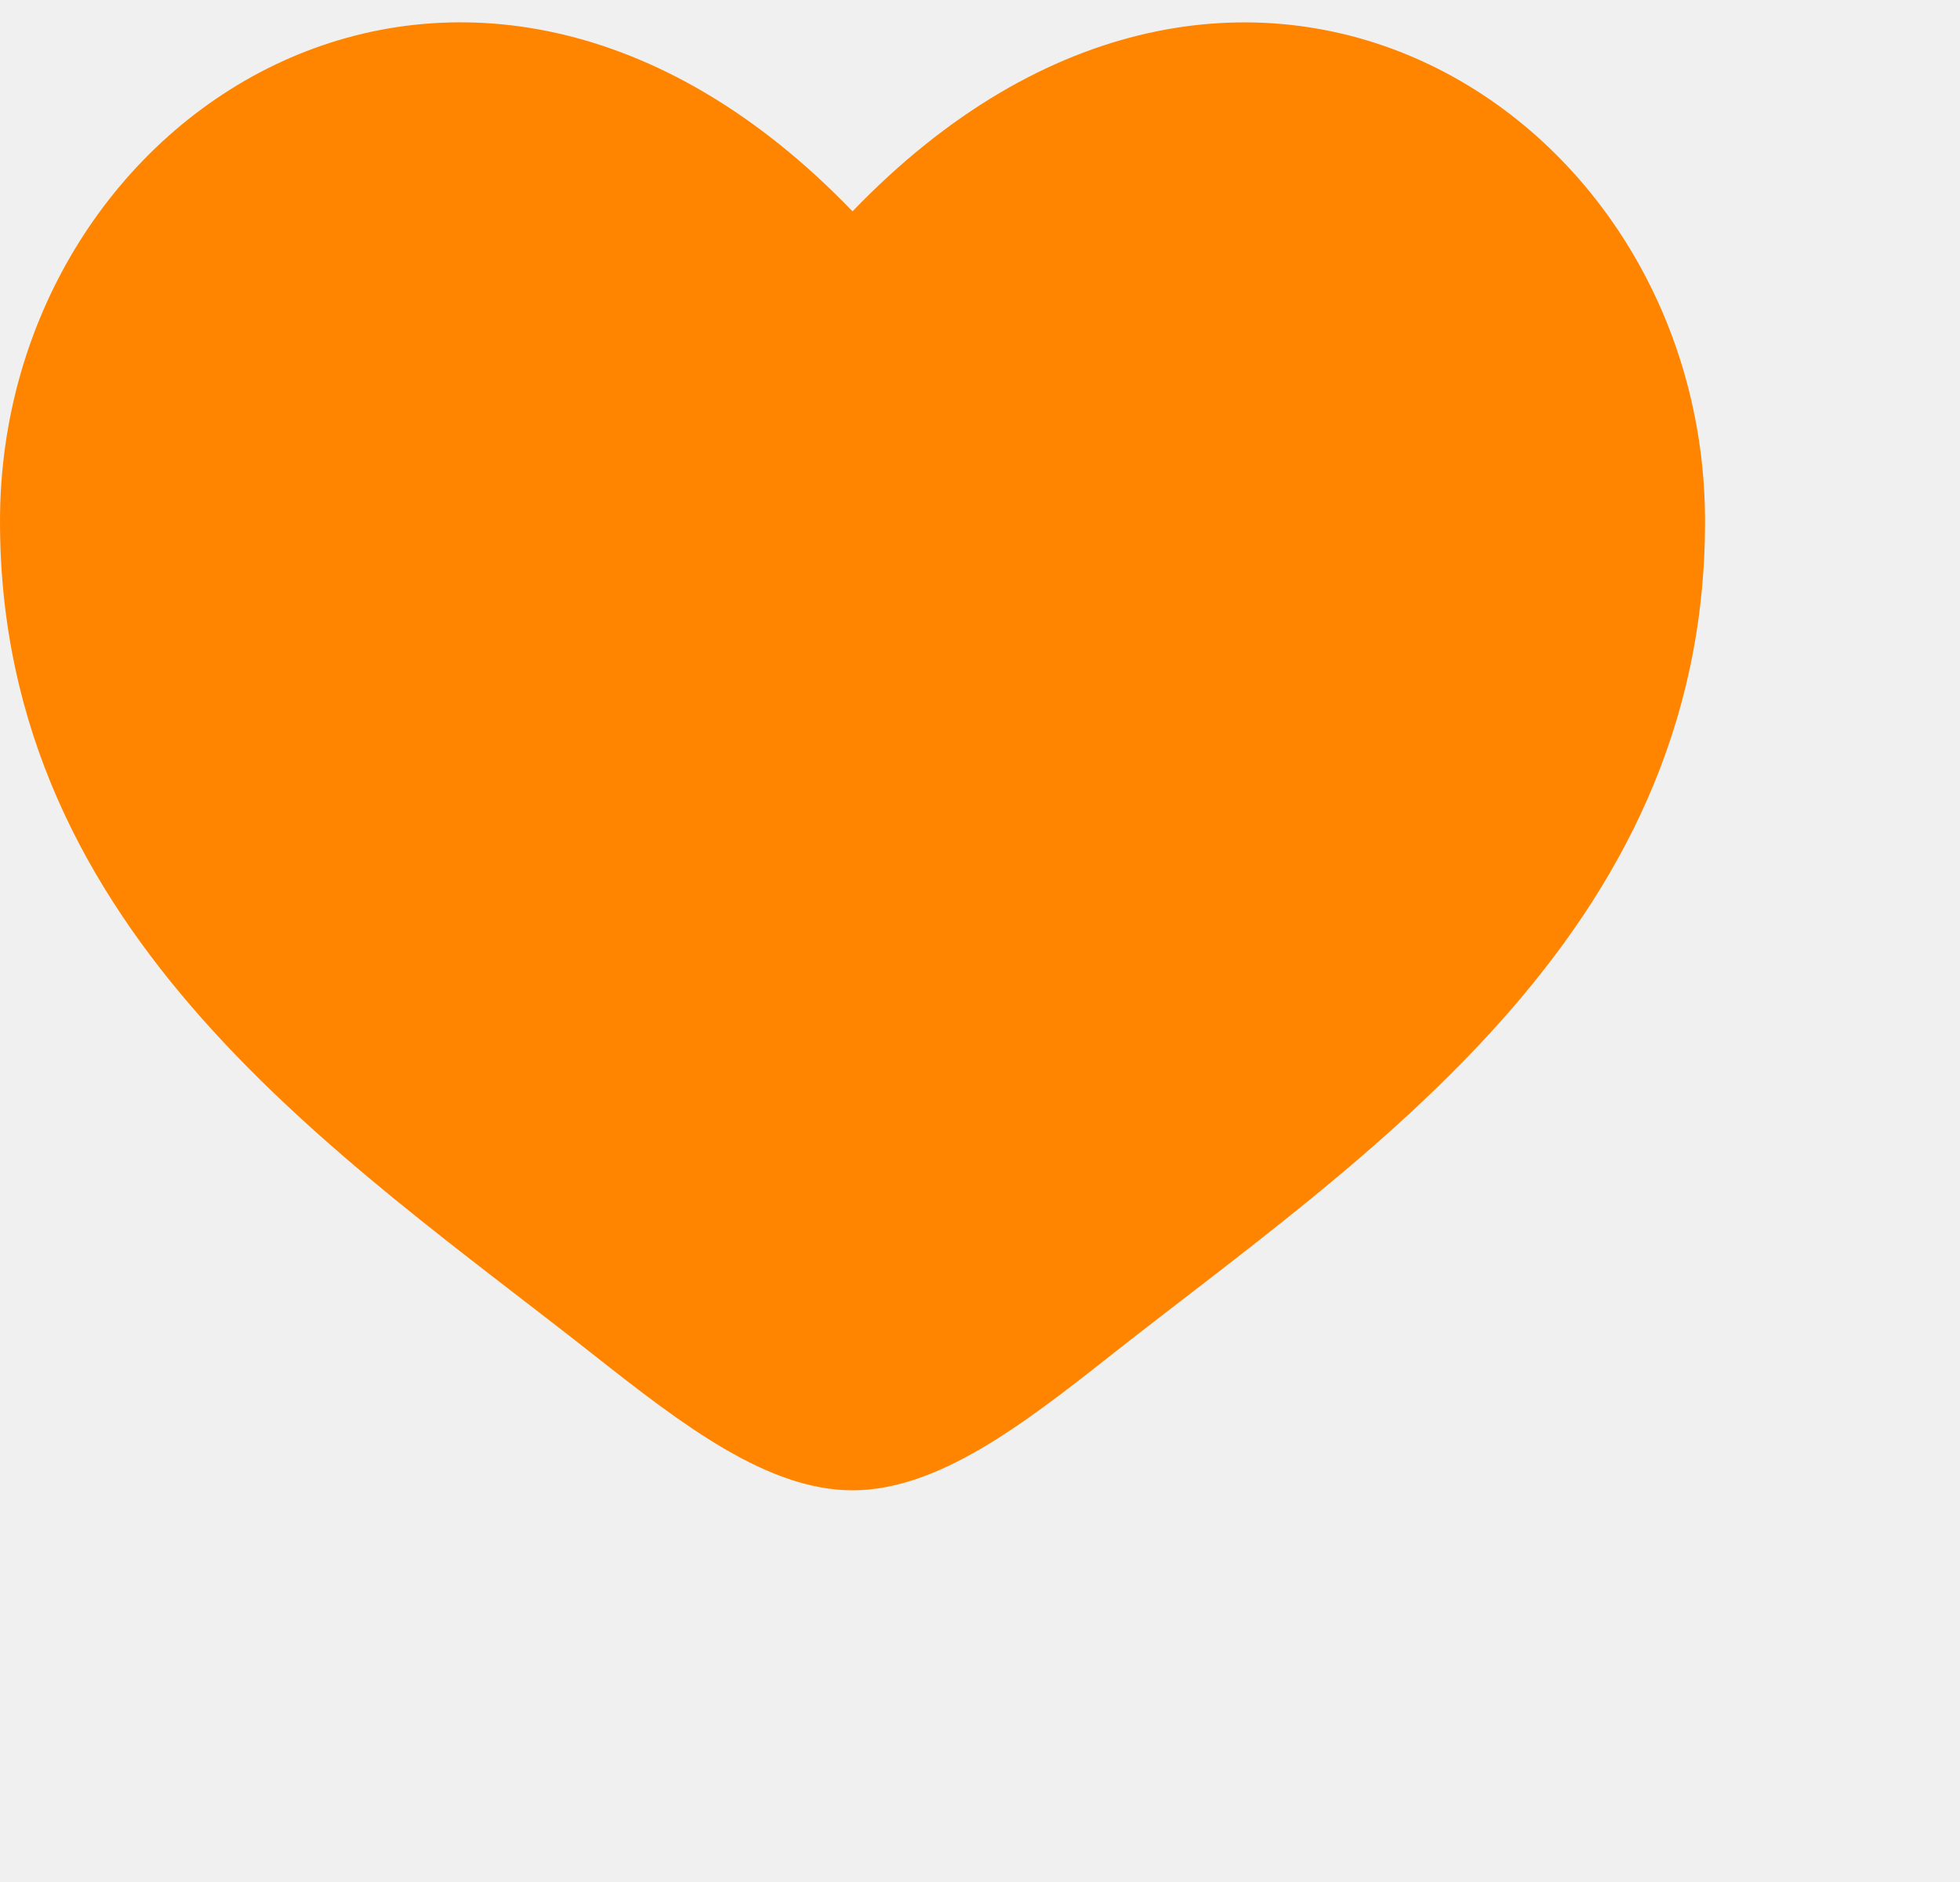
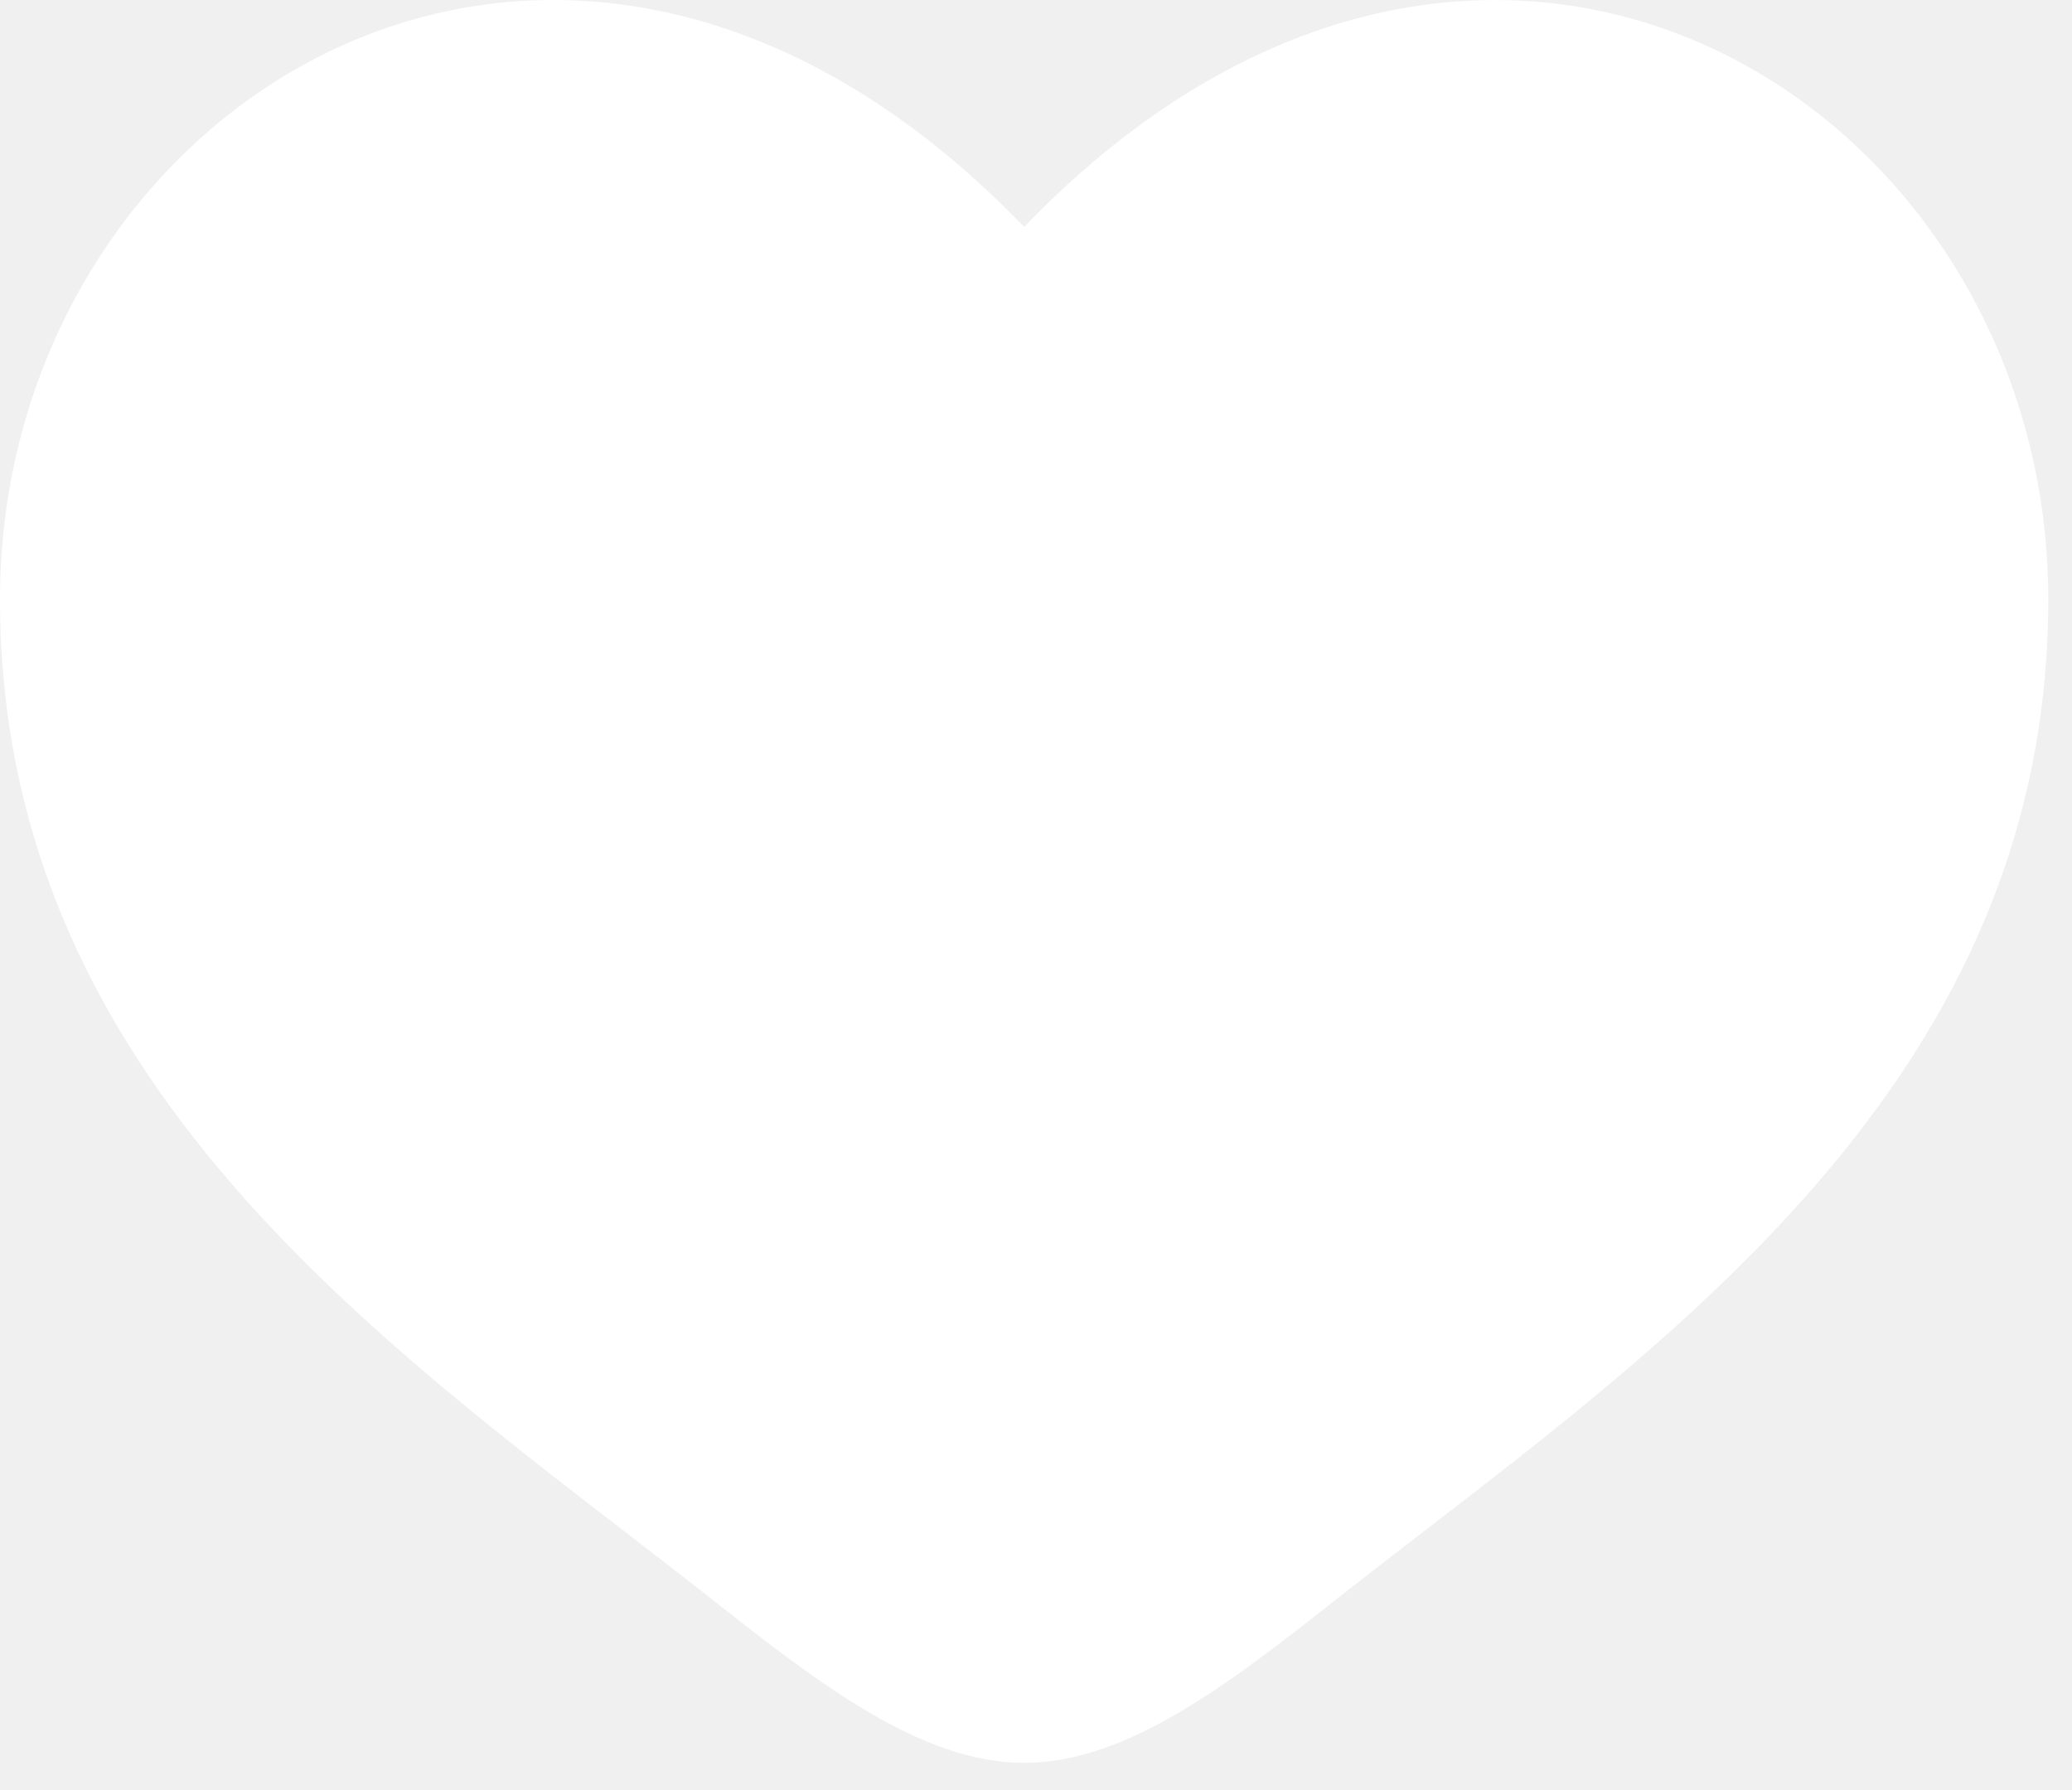
- <svg xmlns="http://www.w3.org/2000/svg" width="25" height="24" viewBox="0 0 25 24" fill="none">
-   <path d="M0 6.649C0 11.937 4.371 14.754 7.571 17.277C8.699 18.166 9.787 19.005 10.874 19.005C11.961 19.005 13.049 18.168 14.178 17.276C17.378 14.755 21.748 11.937 21.748 6.65C21.748 1.363 15.767 -2.39 10.874 2.695C5.981 -2.39 0 1.36 0 6.649Z" fill="#FF8500" />
+ <svg xmlns="http://www.w3.org/2000/svg" width="22" height="19" viewBox="0 0 22 19" fill="none">
+   <path d="M0 6.364C0 11.652 4.371 14.469 7.571 16.992C8.699 17.882 9.787 18.72 10.874 18.72C11.961 18.72 13.049 17.883 14.178 16.991C17.378 14.47 21.748 11.652 21.748 6.365C21.748 1.078 15.767 -2.675 10.874 2.41C5.981 -2.675 0 1.076 0 6.364Z" fill="white" />
</svg>
